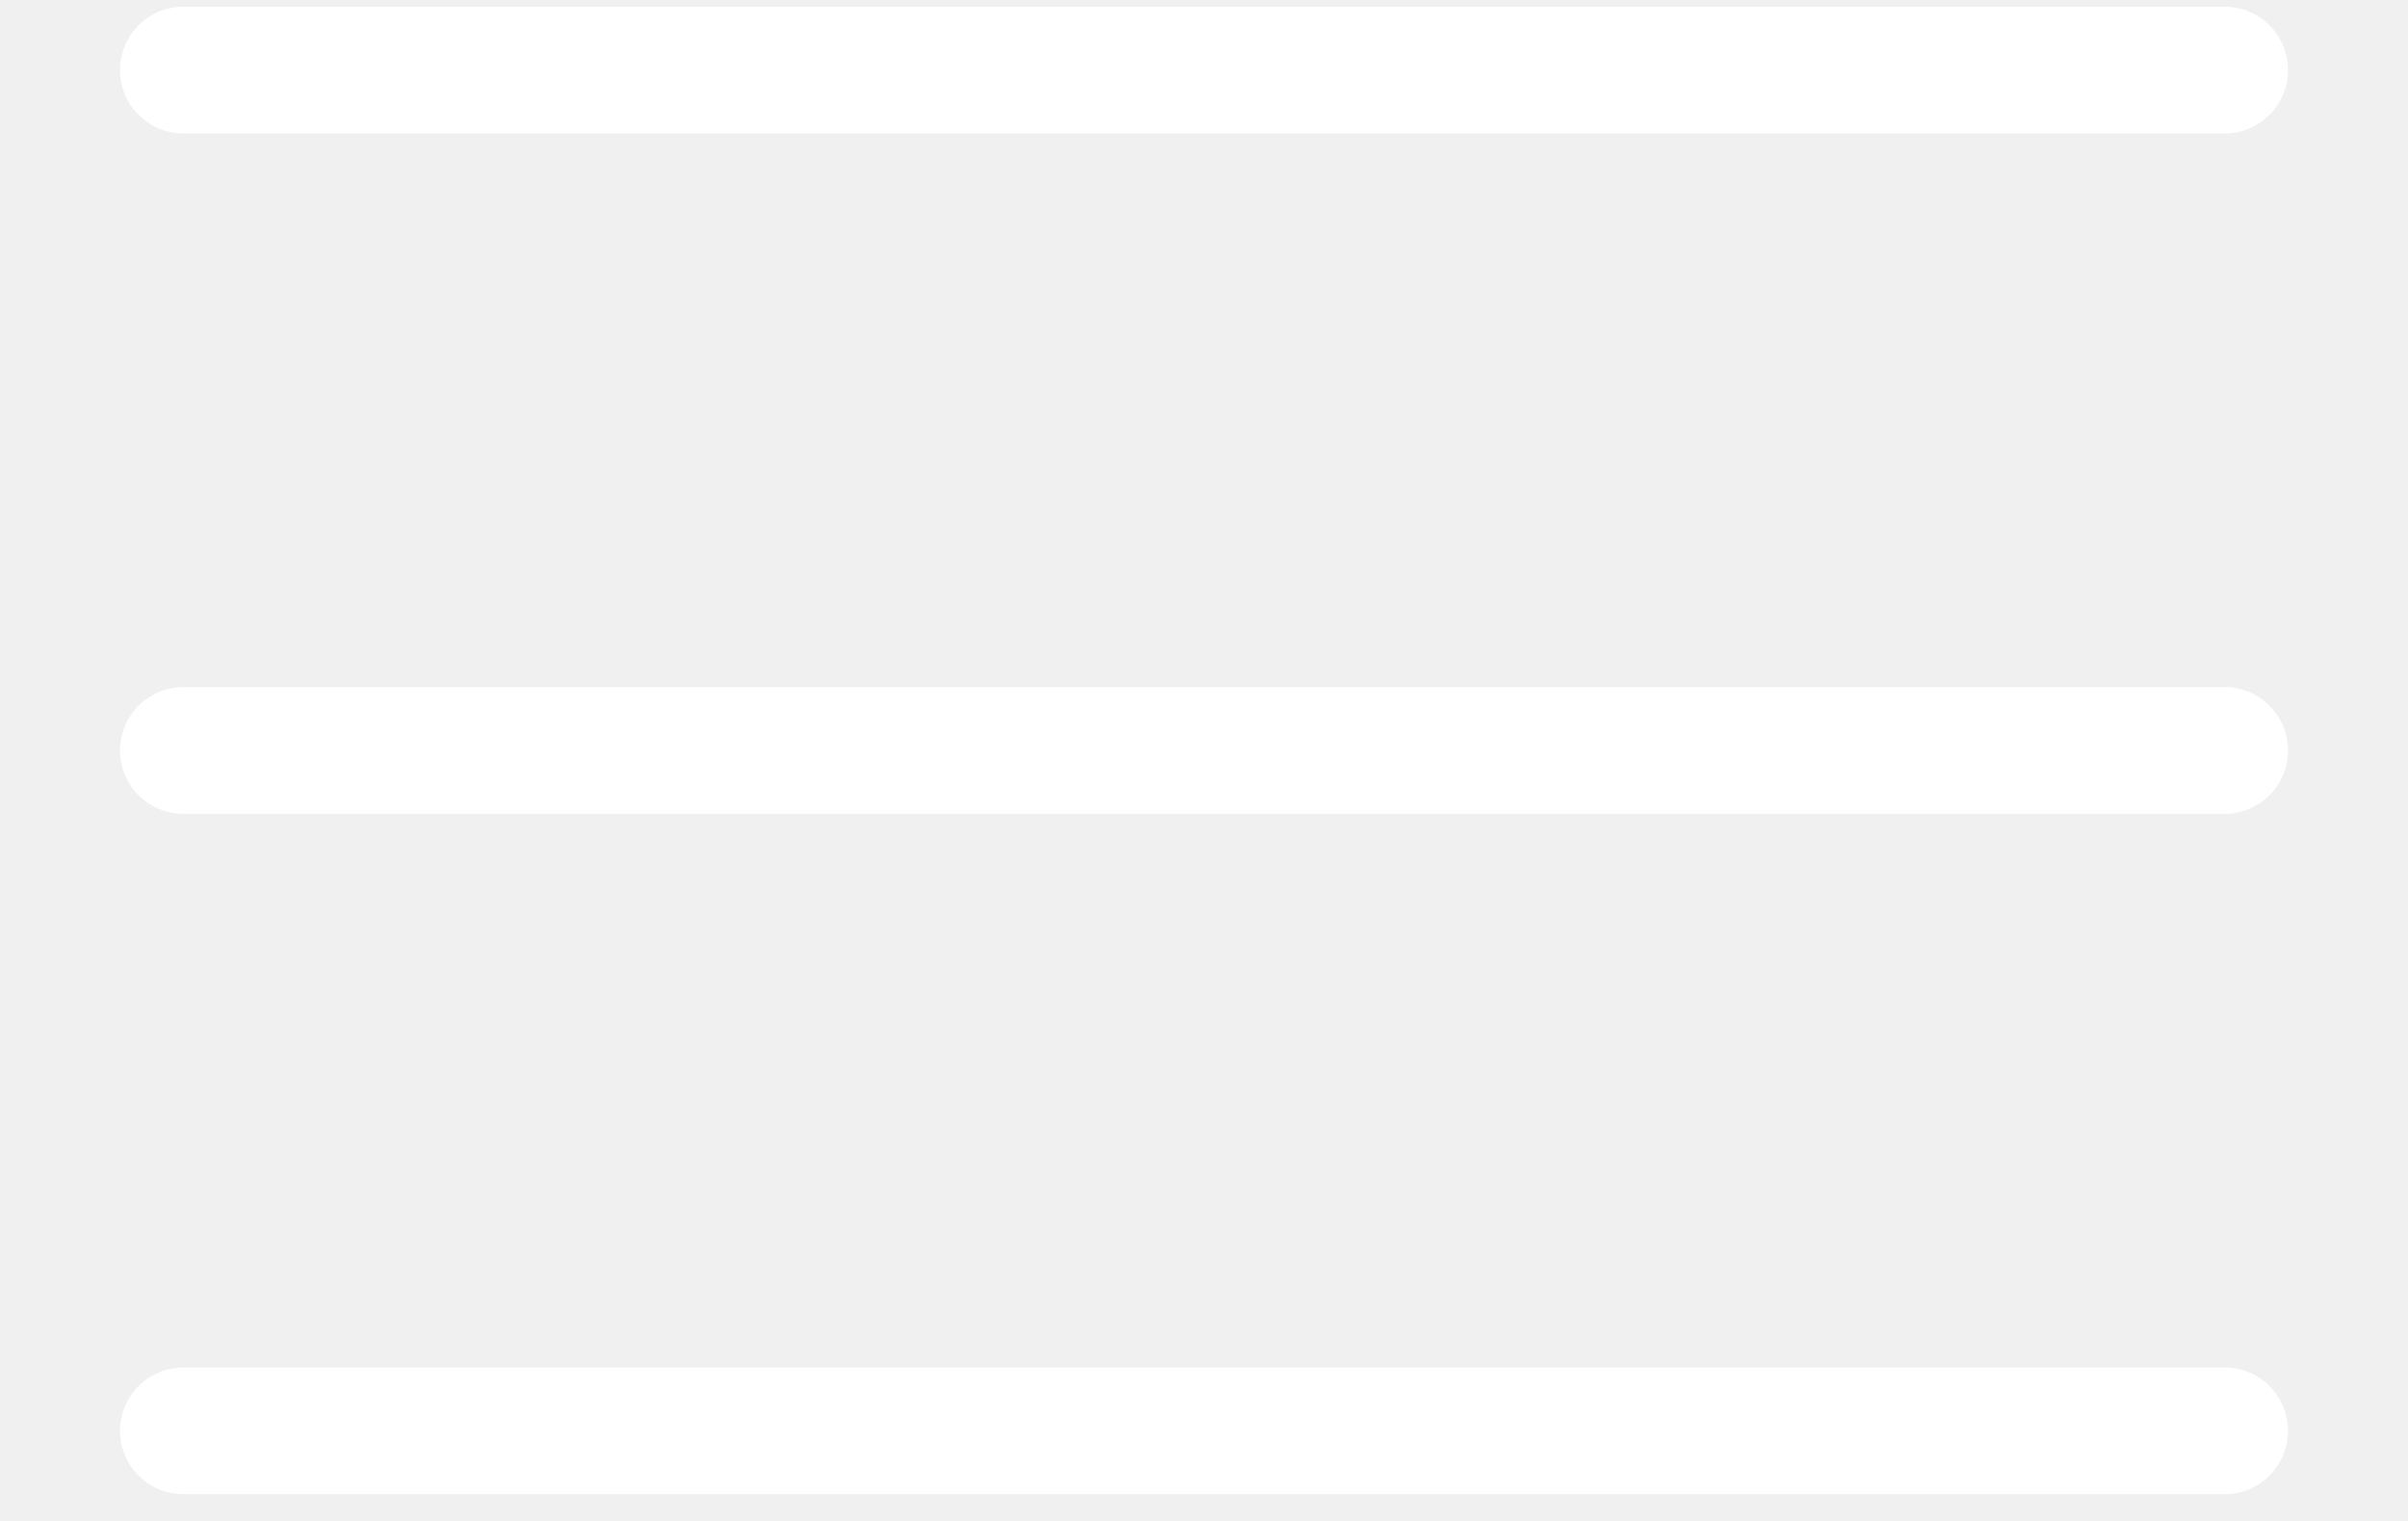
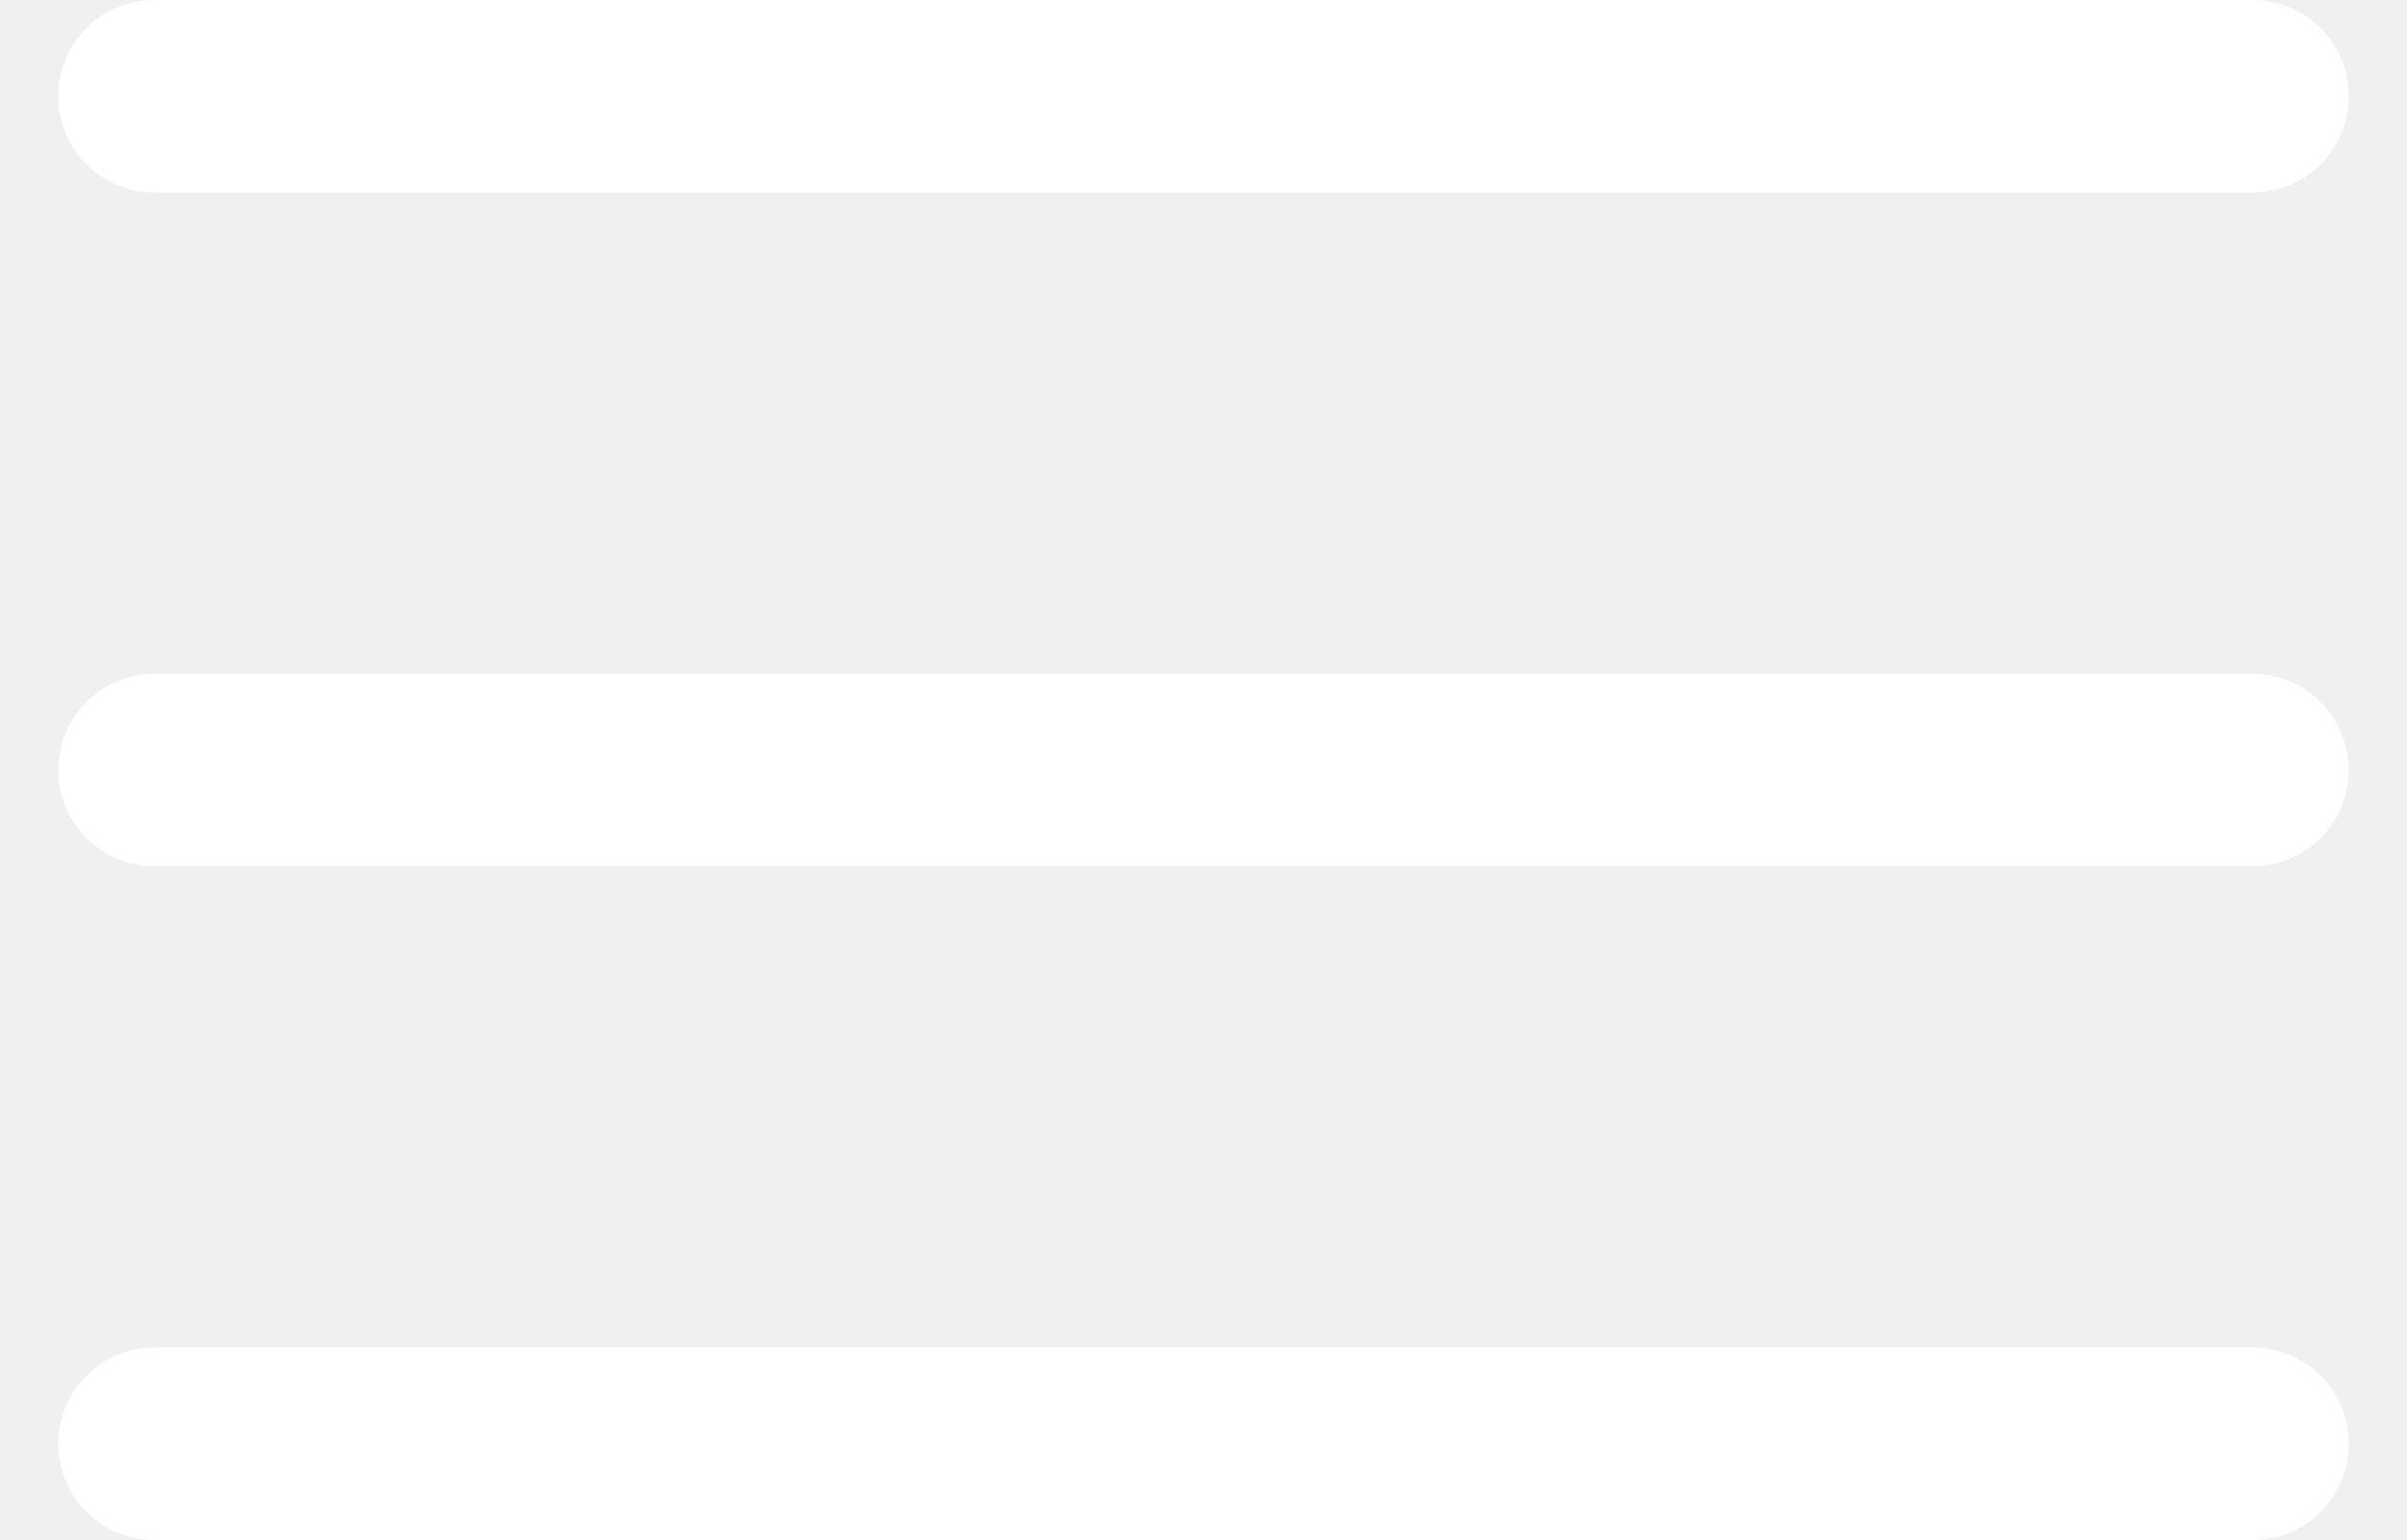
- <svg xmlns="http://www.w3.org/2000/svg" width="19px" height="12px" viewBox="0 0 19 12" version="1.1">
+ <svg xmlns="http://www.w3.org/2000/svg" width="25px" height="16px" viewBox="0 0 25 16" version="1.1">
  <defs />
  <g id="Comp" stroke="none" stroke-width="1" fill="none" fill-rule="evenodd">
-     <g id="simplenote-comp" transform="translate(-1261, -41)" stroke-linecap="round" stroke="#FFFFFF">
-       <g id="Hamburger" transform="translate(1262, 42)">
-         <path d="M16.553,-0.447 L0.447,-0.447" id="Line" />
-         <path d="M16.553,4.921 L0.447,4.921" id="Line-Copy-20" />
-         <path d="M16.553,10.289 L0.447,10.289" id="Line-Copy-21" />
+     <g id="simplenote-comp" transform="translate(-1261, -41)" stroke-linecap="round" stroke="#FFFFFF" stroke-width="2">
+       <g id="Hamburger" transform="translate(1262, 41)">
+         <path d="M22.395,1 L0.605,1" id="Line" />
+         <path d="M22.395,8 L0.605,8" id="Line-Copy-20" />
+         <path d="M22.395,15 L0.605,15" id="Line-Copy-21" />
      </g>
    </g>
  </g>
</svg>
